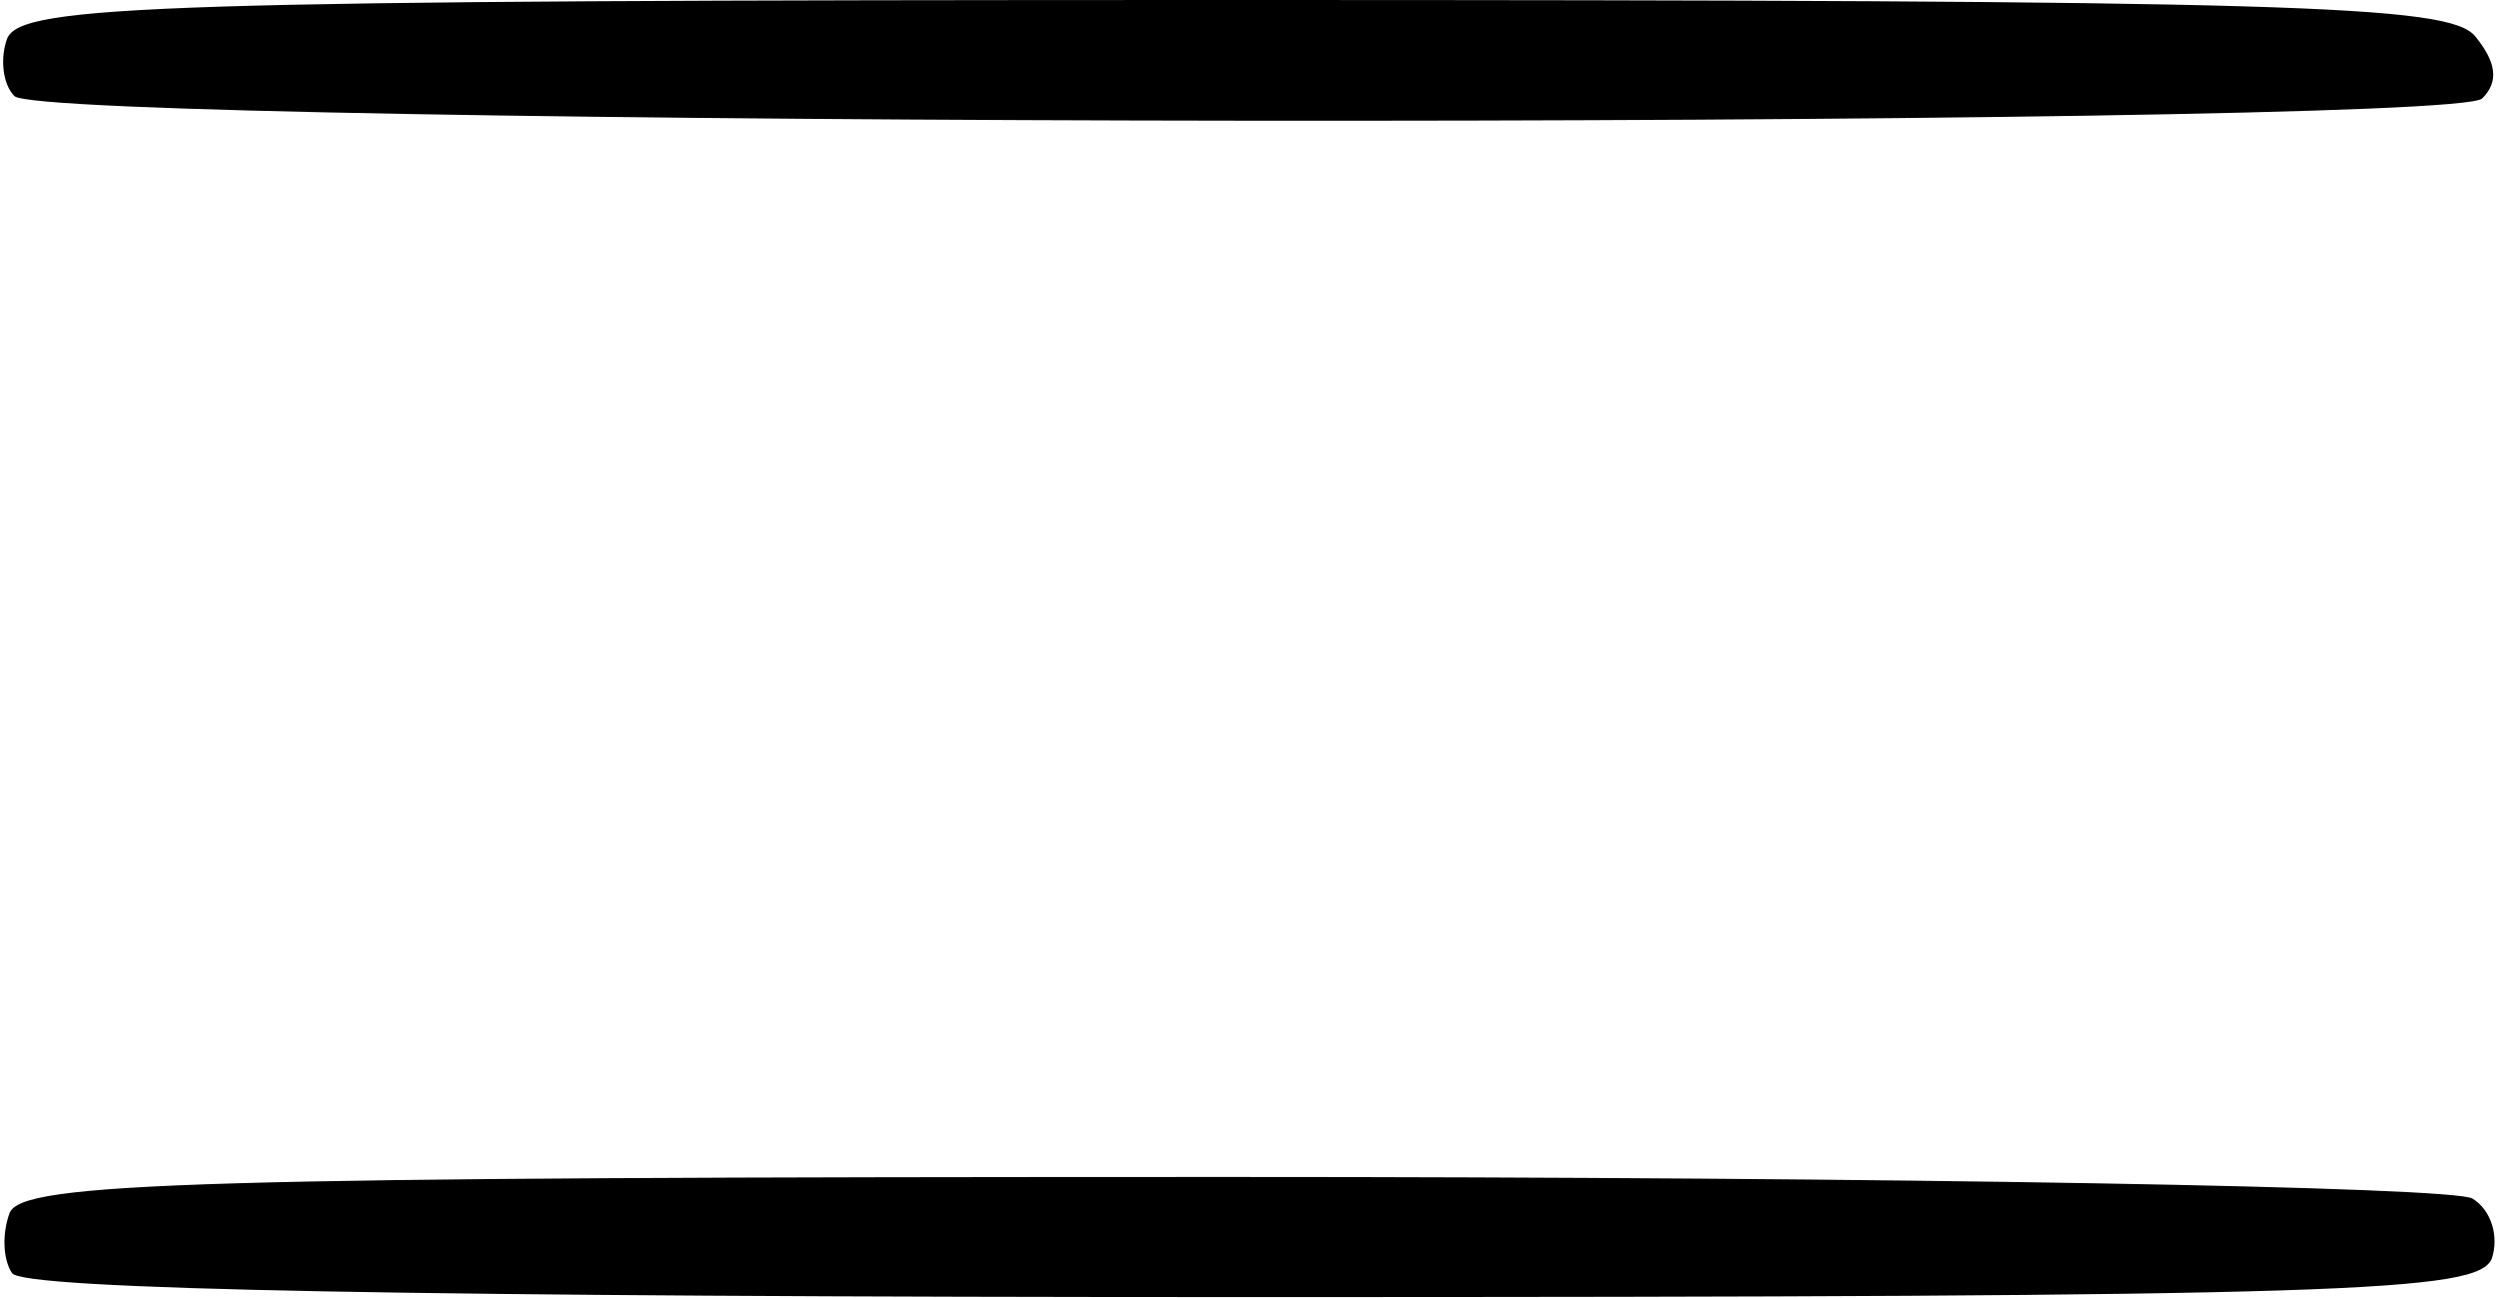
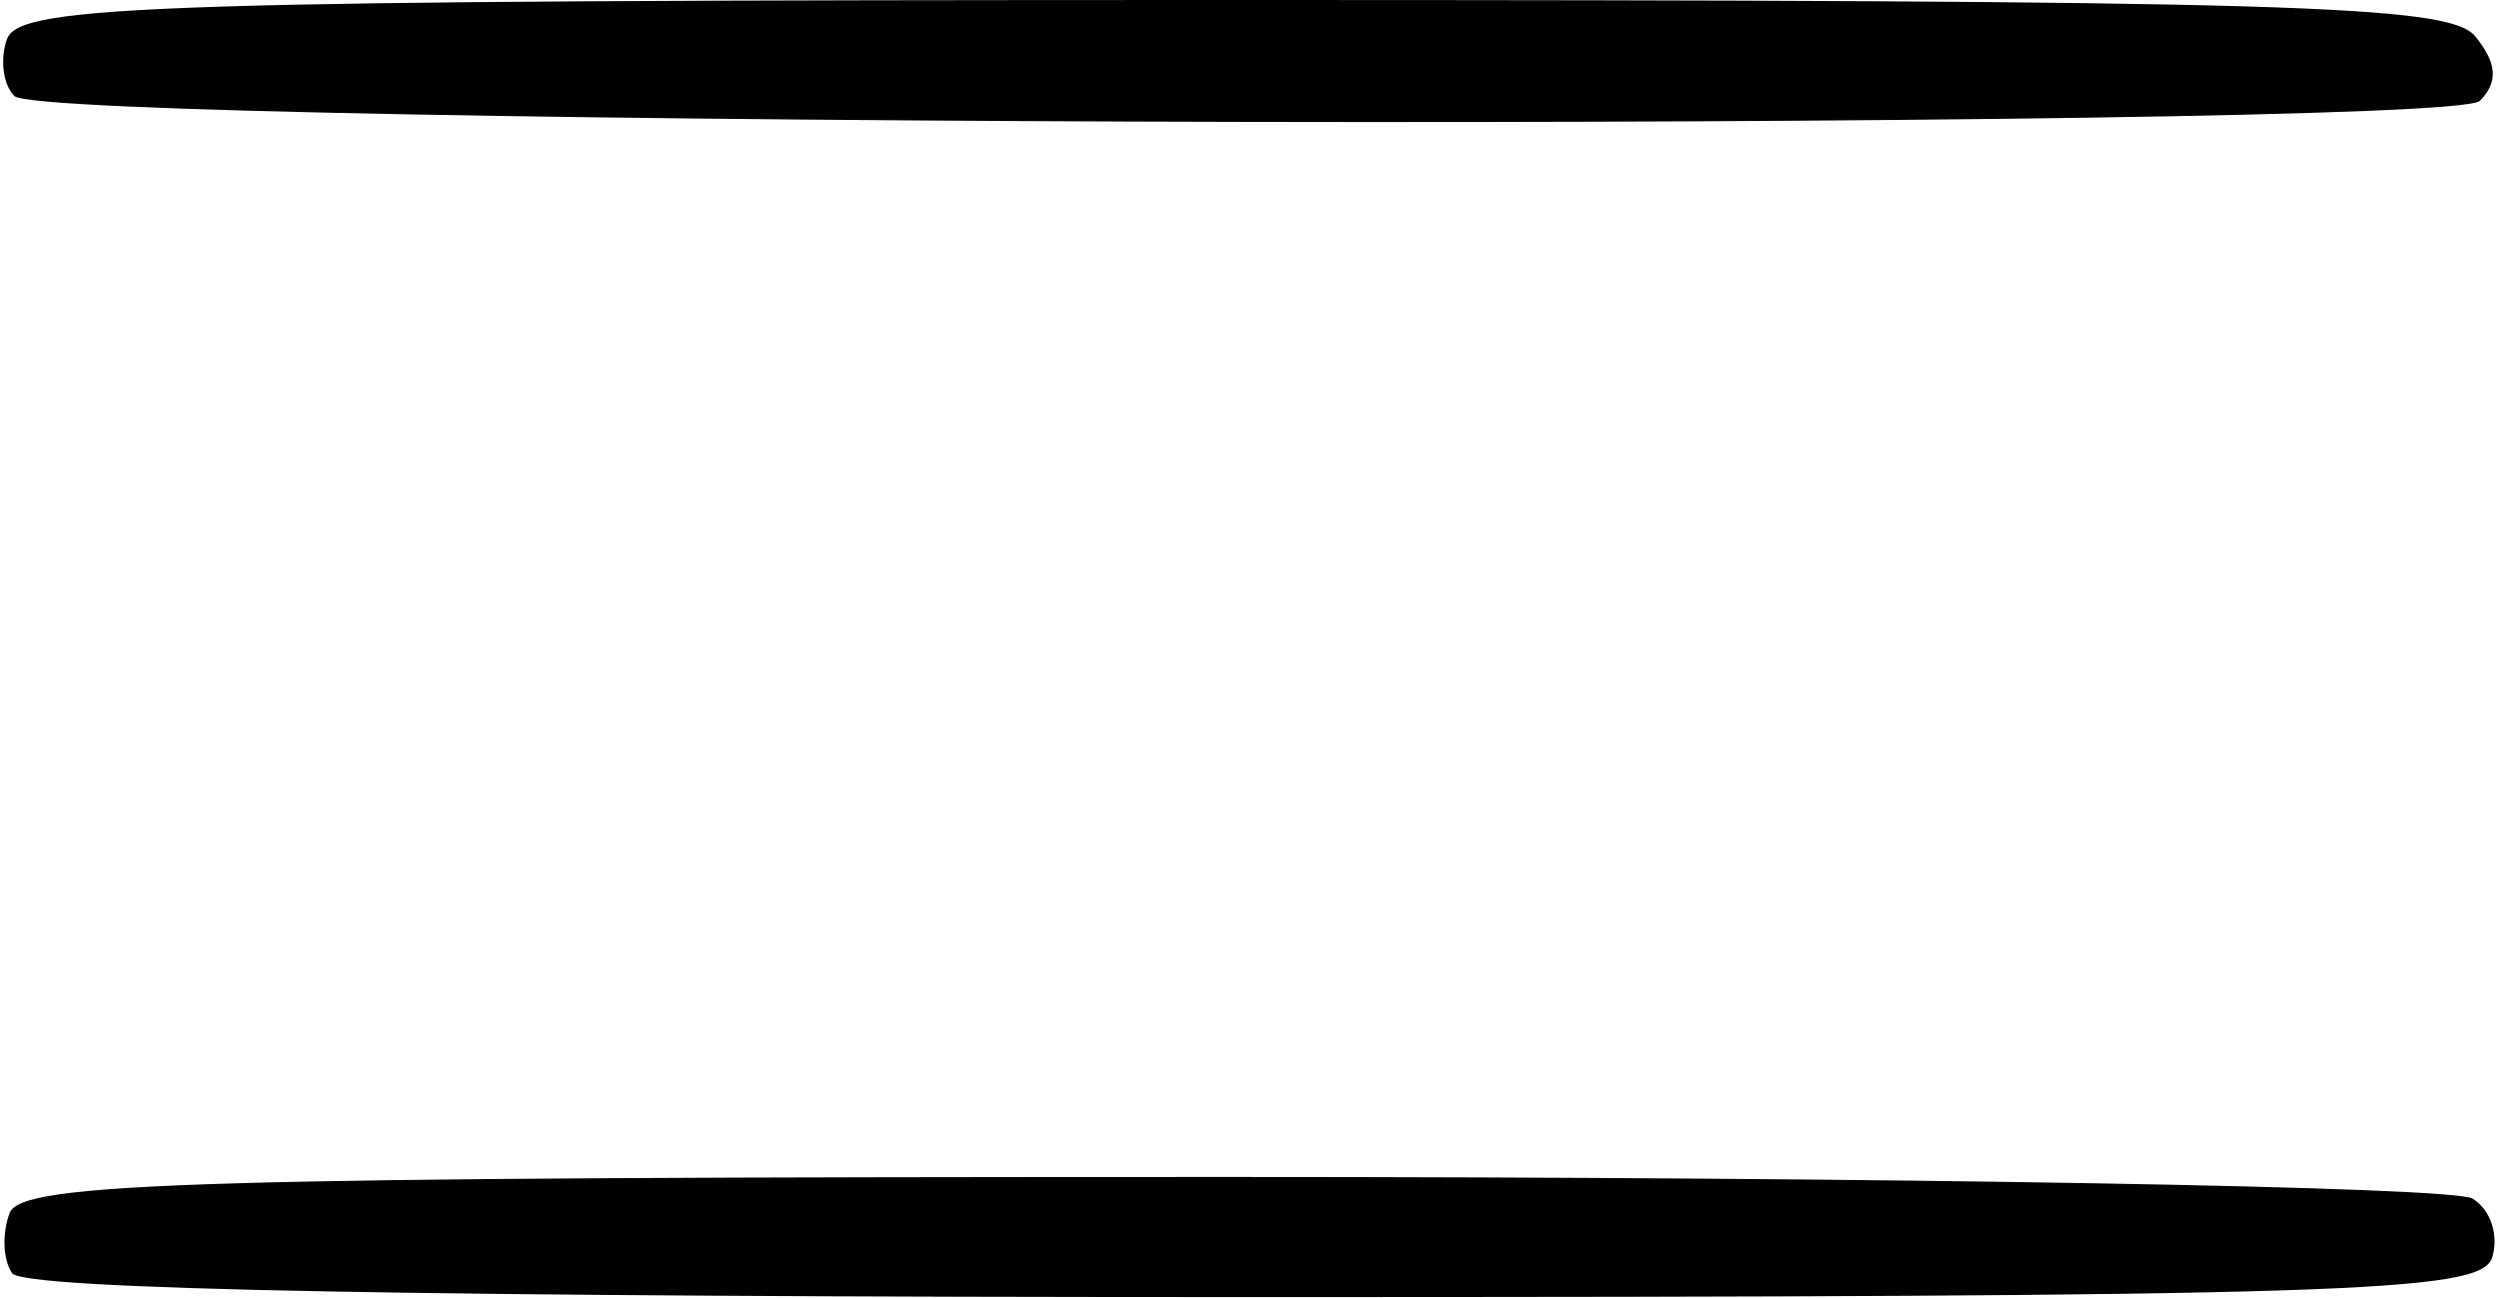
<svg xmlns="http://www.w3.org/2000/svg" version="1.0" width="104pt" height="54pt" viewBox="0 0 104 54" preserveAspectRatio="xMidYMid meet">
  <g transform="translate(0,54) scale(0.1,-0.1)" fill="#000000" stroke="none">
-     <path d="M3 524 c-3 -8 -2 -19 3 -24 13 -13 1014 -14 1027 -1 7 7 6 15 -3 26 -11 13 -75 15 -517 15 -448 0 -504 -2 -510 -16z" />
+     <path d="M3 524 c-3 -8 -2 -19 3 -24 14 -13 1013 -15 1026 -2 8 8 7 16 -2 27 -11 13 -75 15 -517 15 -448 0 -504 -2 -510 -16z" />
    <path d="M4 35 c-3 -8 -3 -19 1 -25 4 -7 171 -10 516 -10 458 0 510 2 516 16 3 9 0 20 -8 25 -8 5 -240 9 -517 9 -430 0 -503 -2 -508 -15z" />
  </g>
</svg>
